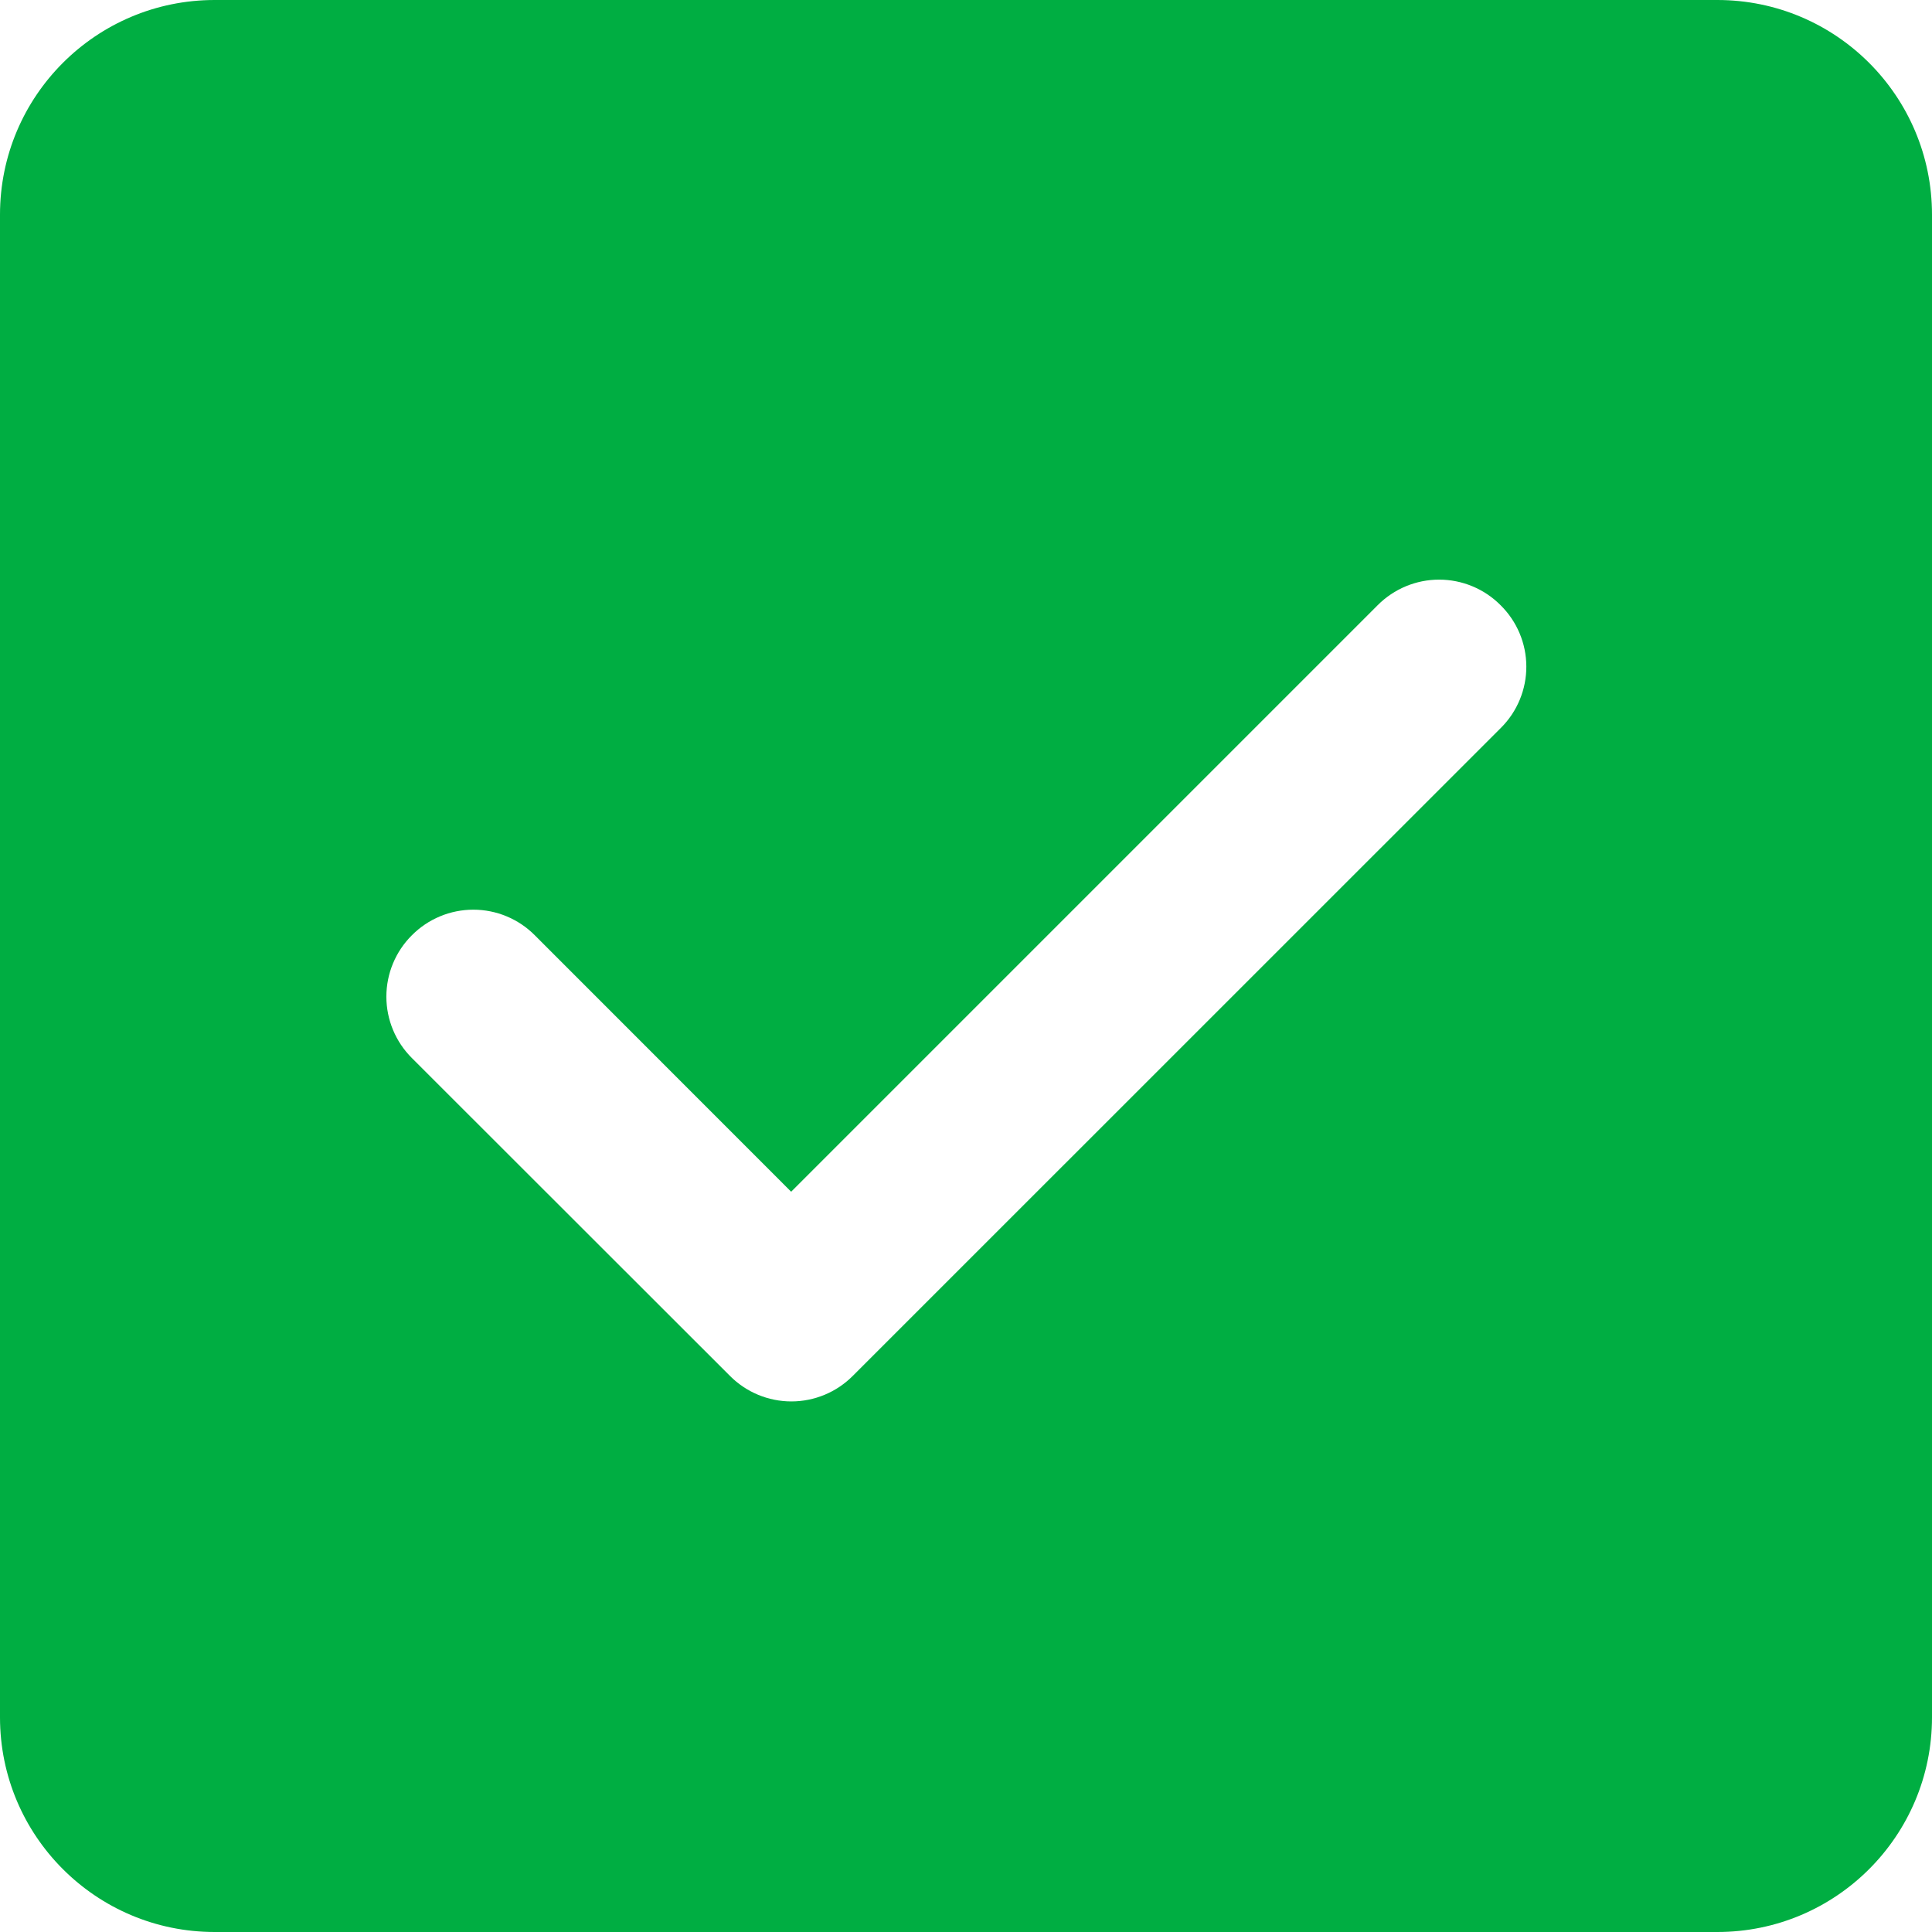
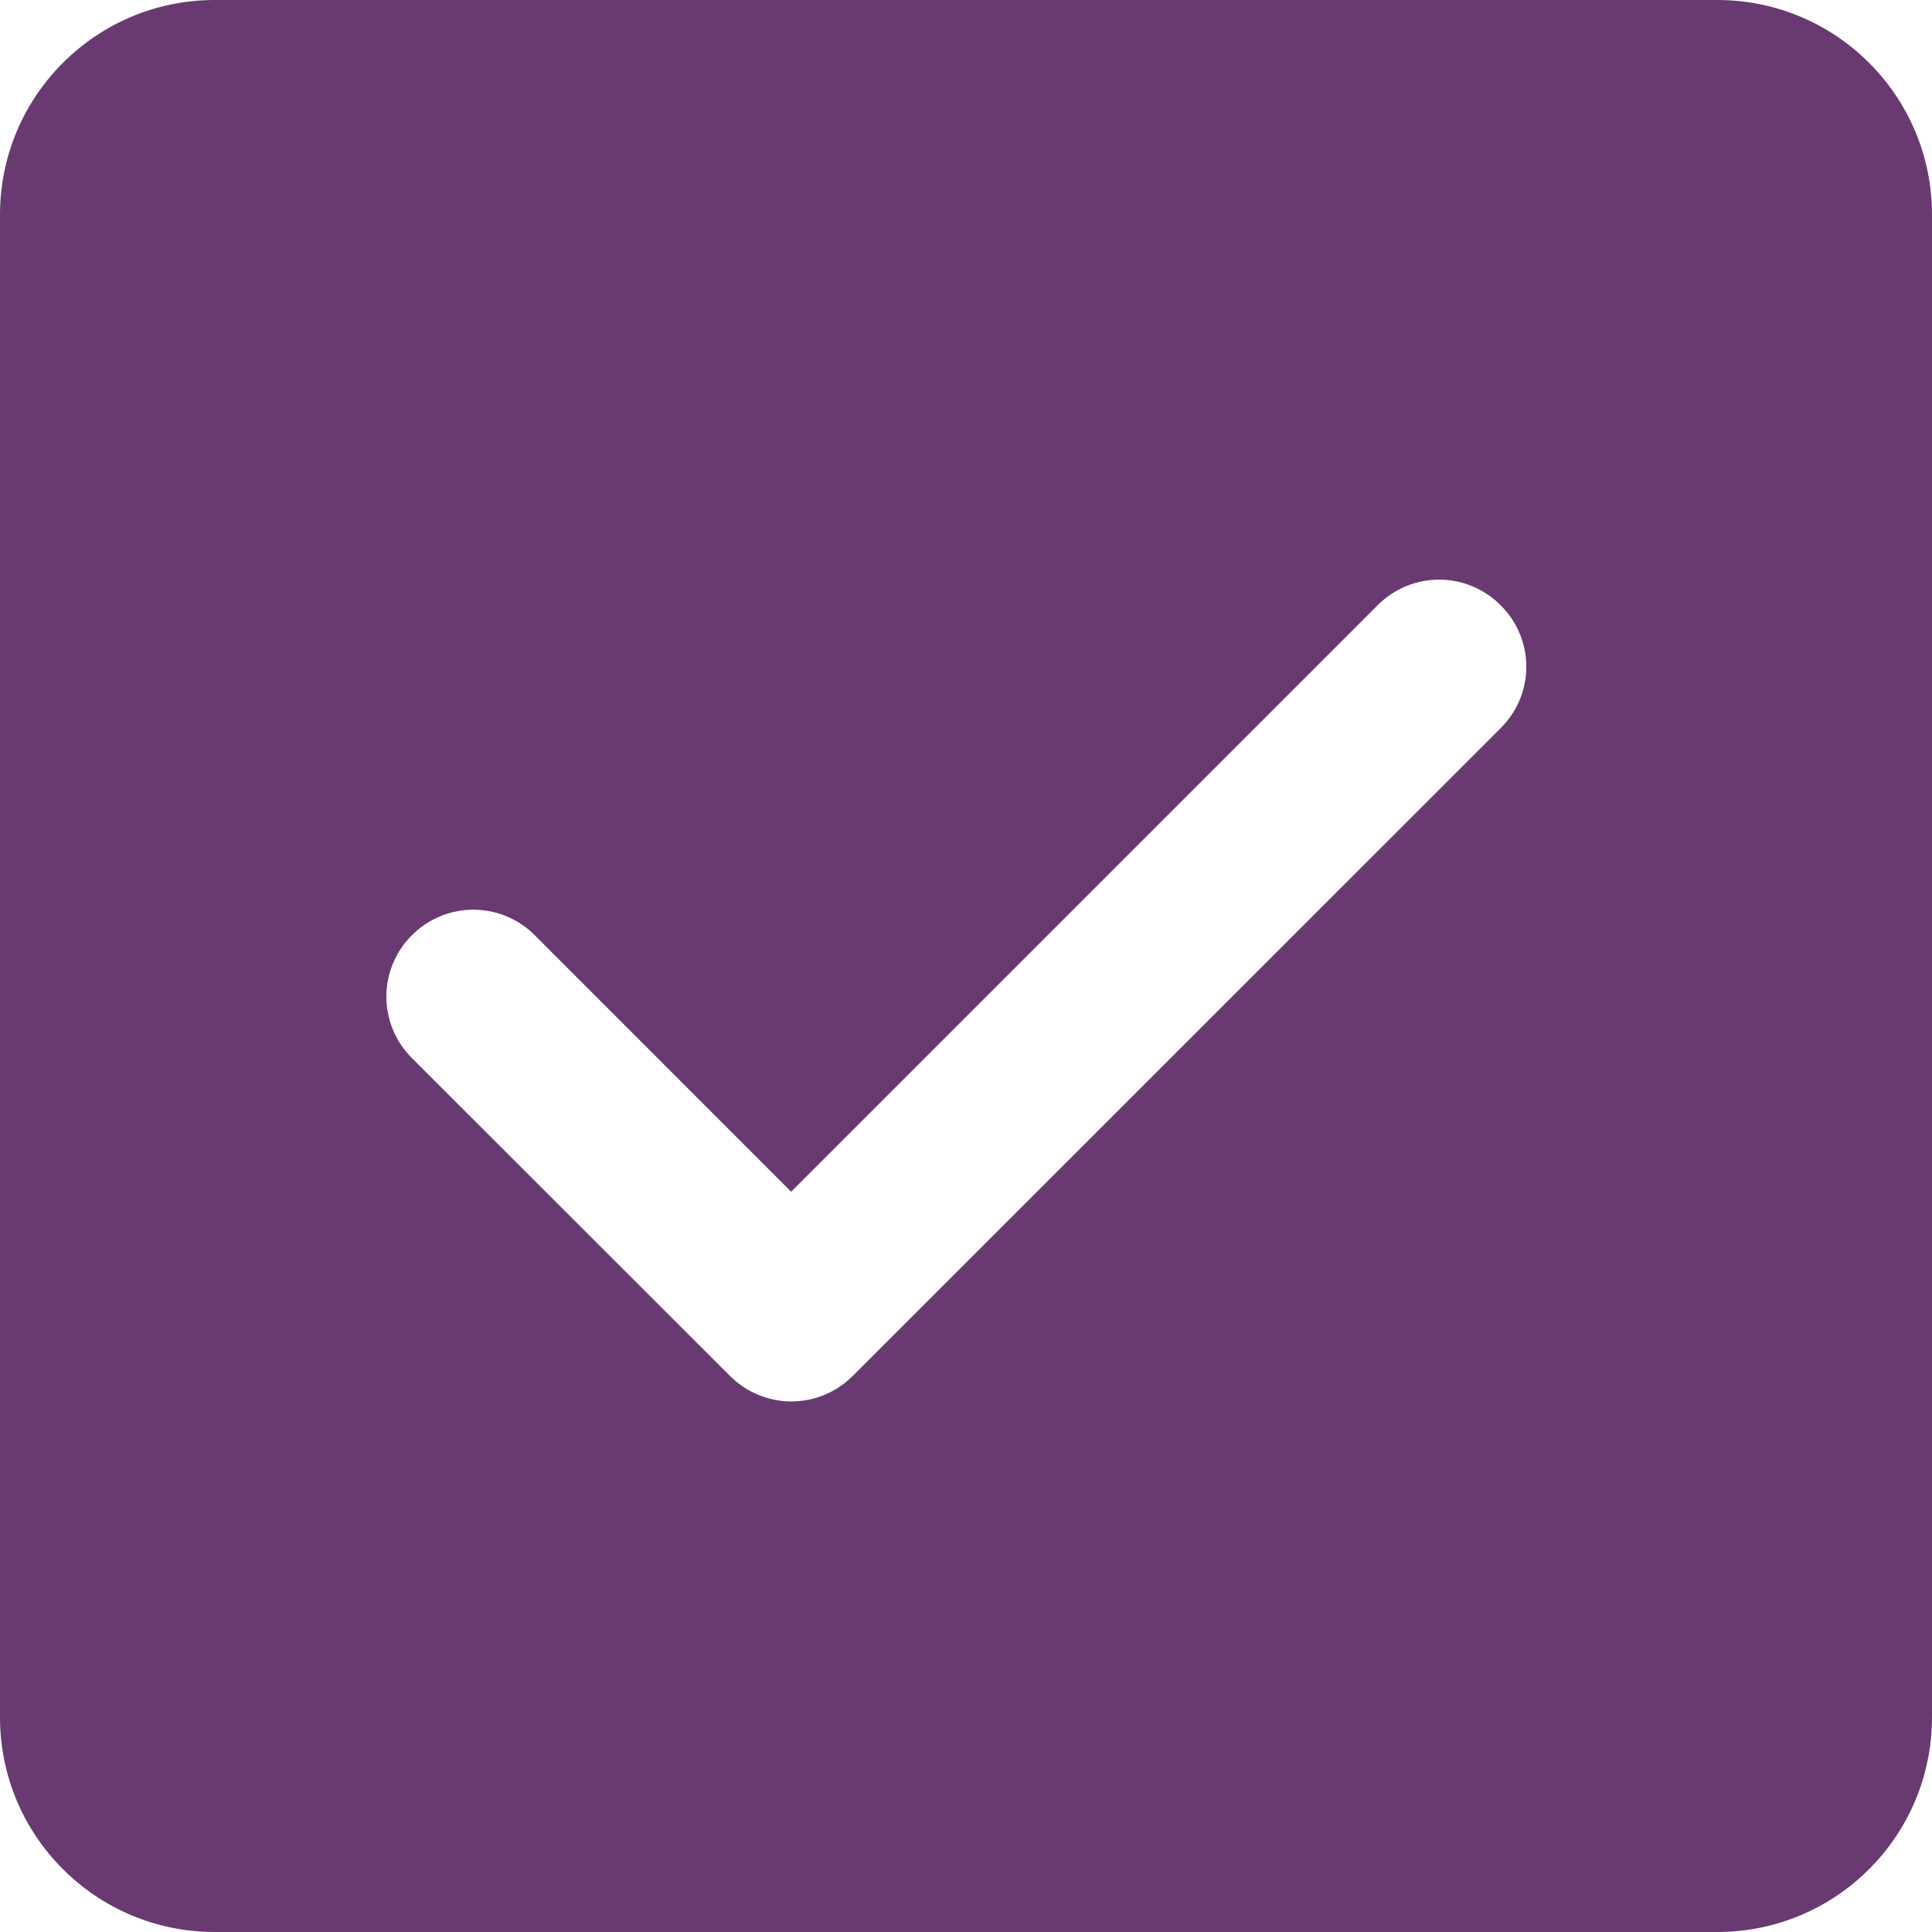
<svg xmlns="http://www.w3.org/2000/svg" t="1710302912261" class="icon" viewBox="0 0 1024 1024" version="1.1" p-id="3376" width="200" height="200">
-   <path d="M910.222 0a113.778 113.778 0 0 1 113.778 113.778v796.444a113.778 113.778 0 0 1-113.778 113.778H113.778a113.778 113.778 0 0 1-113.778-113.778V113.778a113.778 113.778 0 0 1 113.778-113.778h796.444z m-114.916 320.74a45.909 45.909 0 0 0-65.081 0l-310.898 310.898-135.908-135.964a45.909 45.909 0 0 0-65.081 0 45.909 45.909 0 0 0 0 65.138l168.562 168.448a45.909 45.909 0 0 0 65.081 0l343.609-343.552a45.739 45.739 0 0 0-0.284-64.967z" fill="#00AE42" p-id="3377" />
+   <path d="M910.222 0a113.778 113.778 0 0 1 113.778 113.778v796.444a113.778 113.778 0 0 1-113.778 113.778H113.778a113.778 113.778 0 0 1-113.778-113.778V113.778a113.778 113.778 0 0 1 113.778-113.778h796.444z m-114.916 320.74a45.909 45.909 0 0 0-65.081 0l-310.898 310.898-135.908-135.964a45.909 45.909 0 0 0-65.081 0 45.909 45.909 0 0 0 0 65.138l168.562 168.448a45.909 45.909 0 0 0 65.081 0l343.609-343.552a45.739 45.739 0 0 0-0.284-64.967z" fill="#693A71" p-id="3377" />
</svg>
